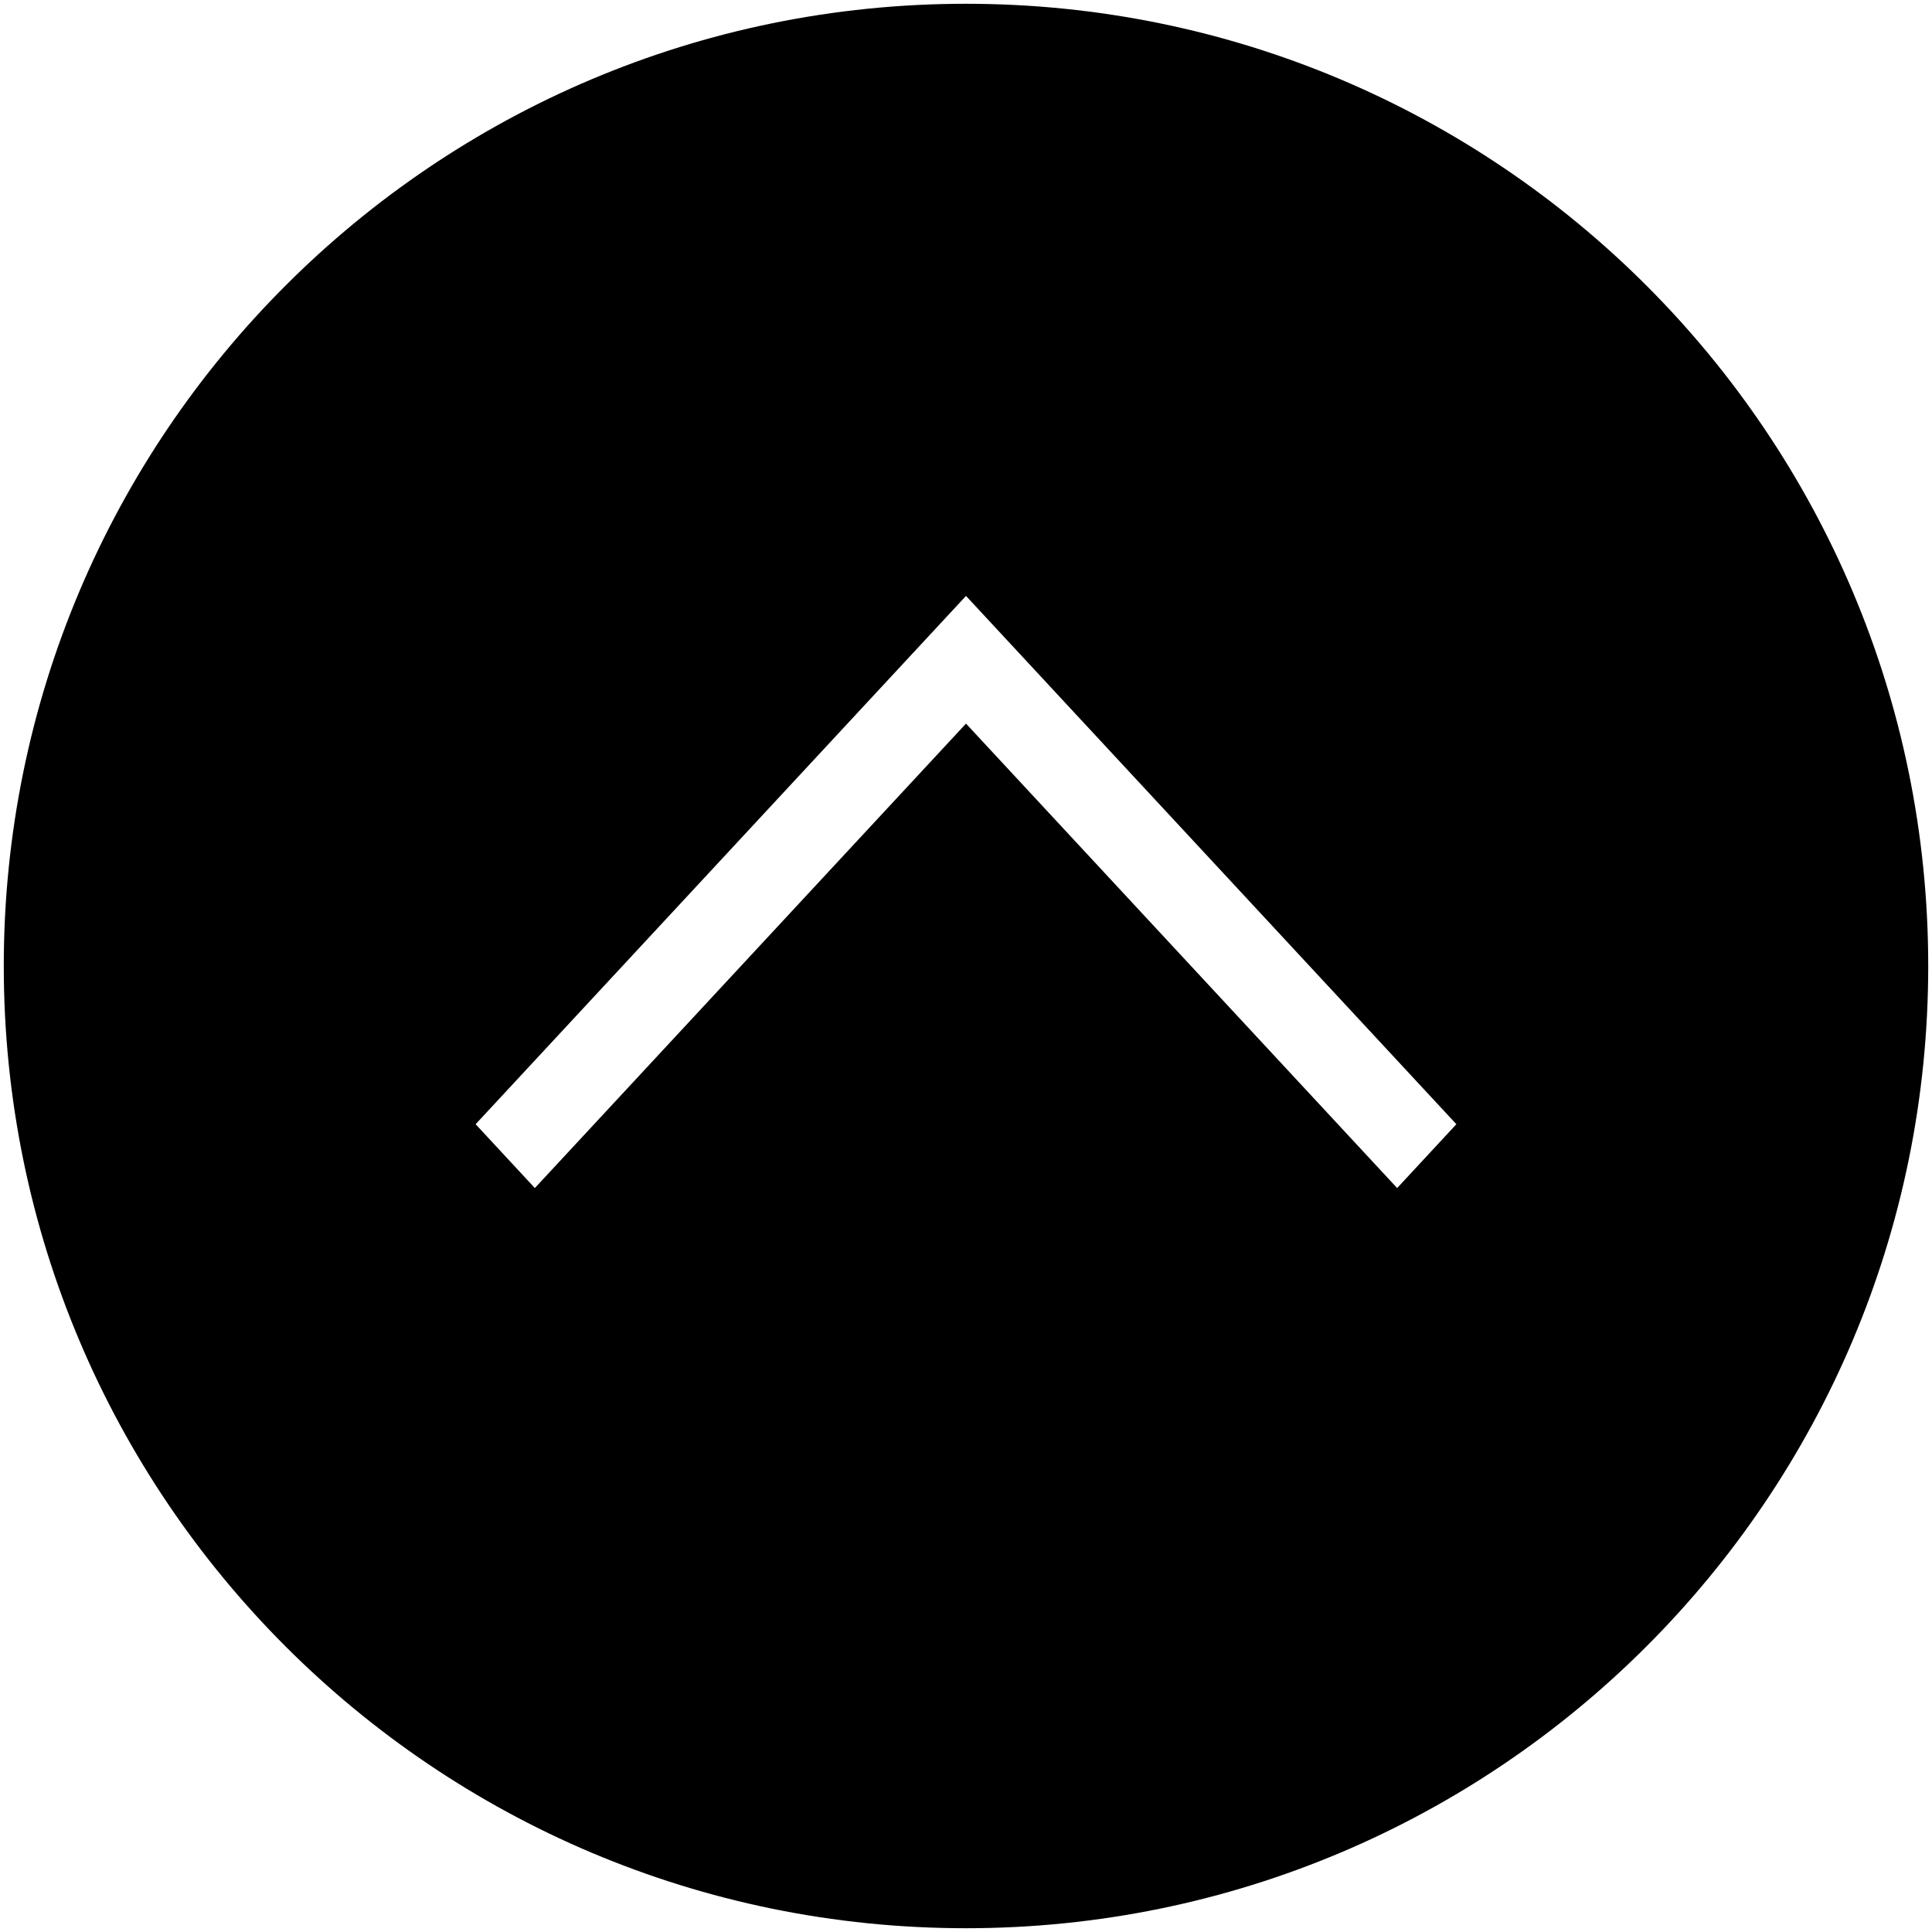
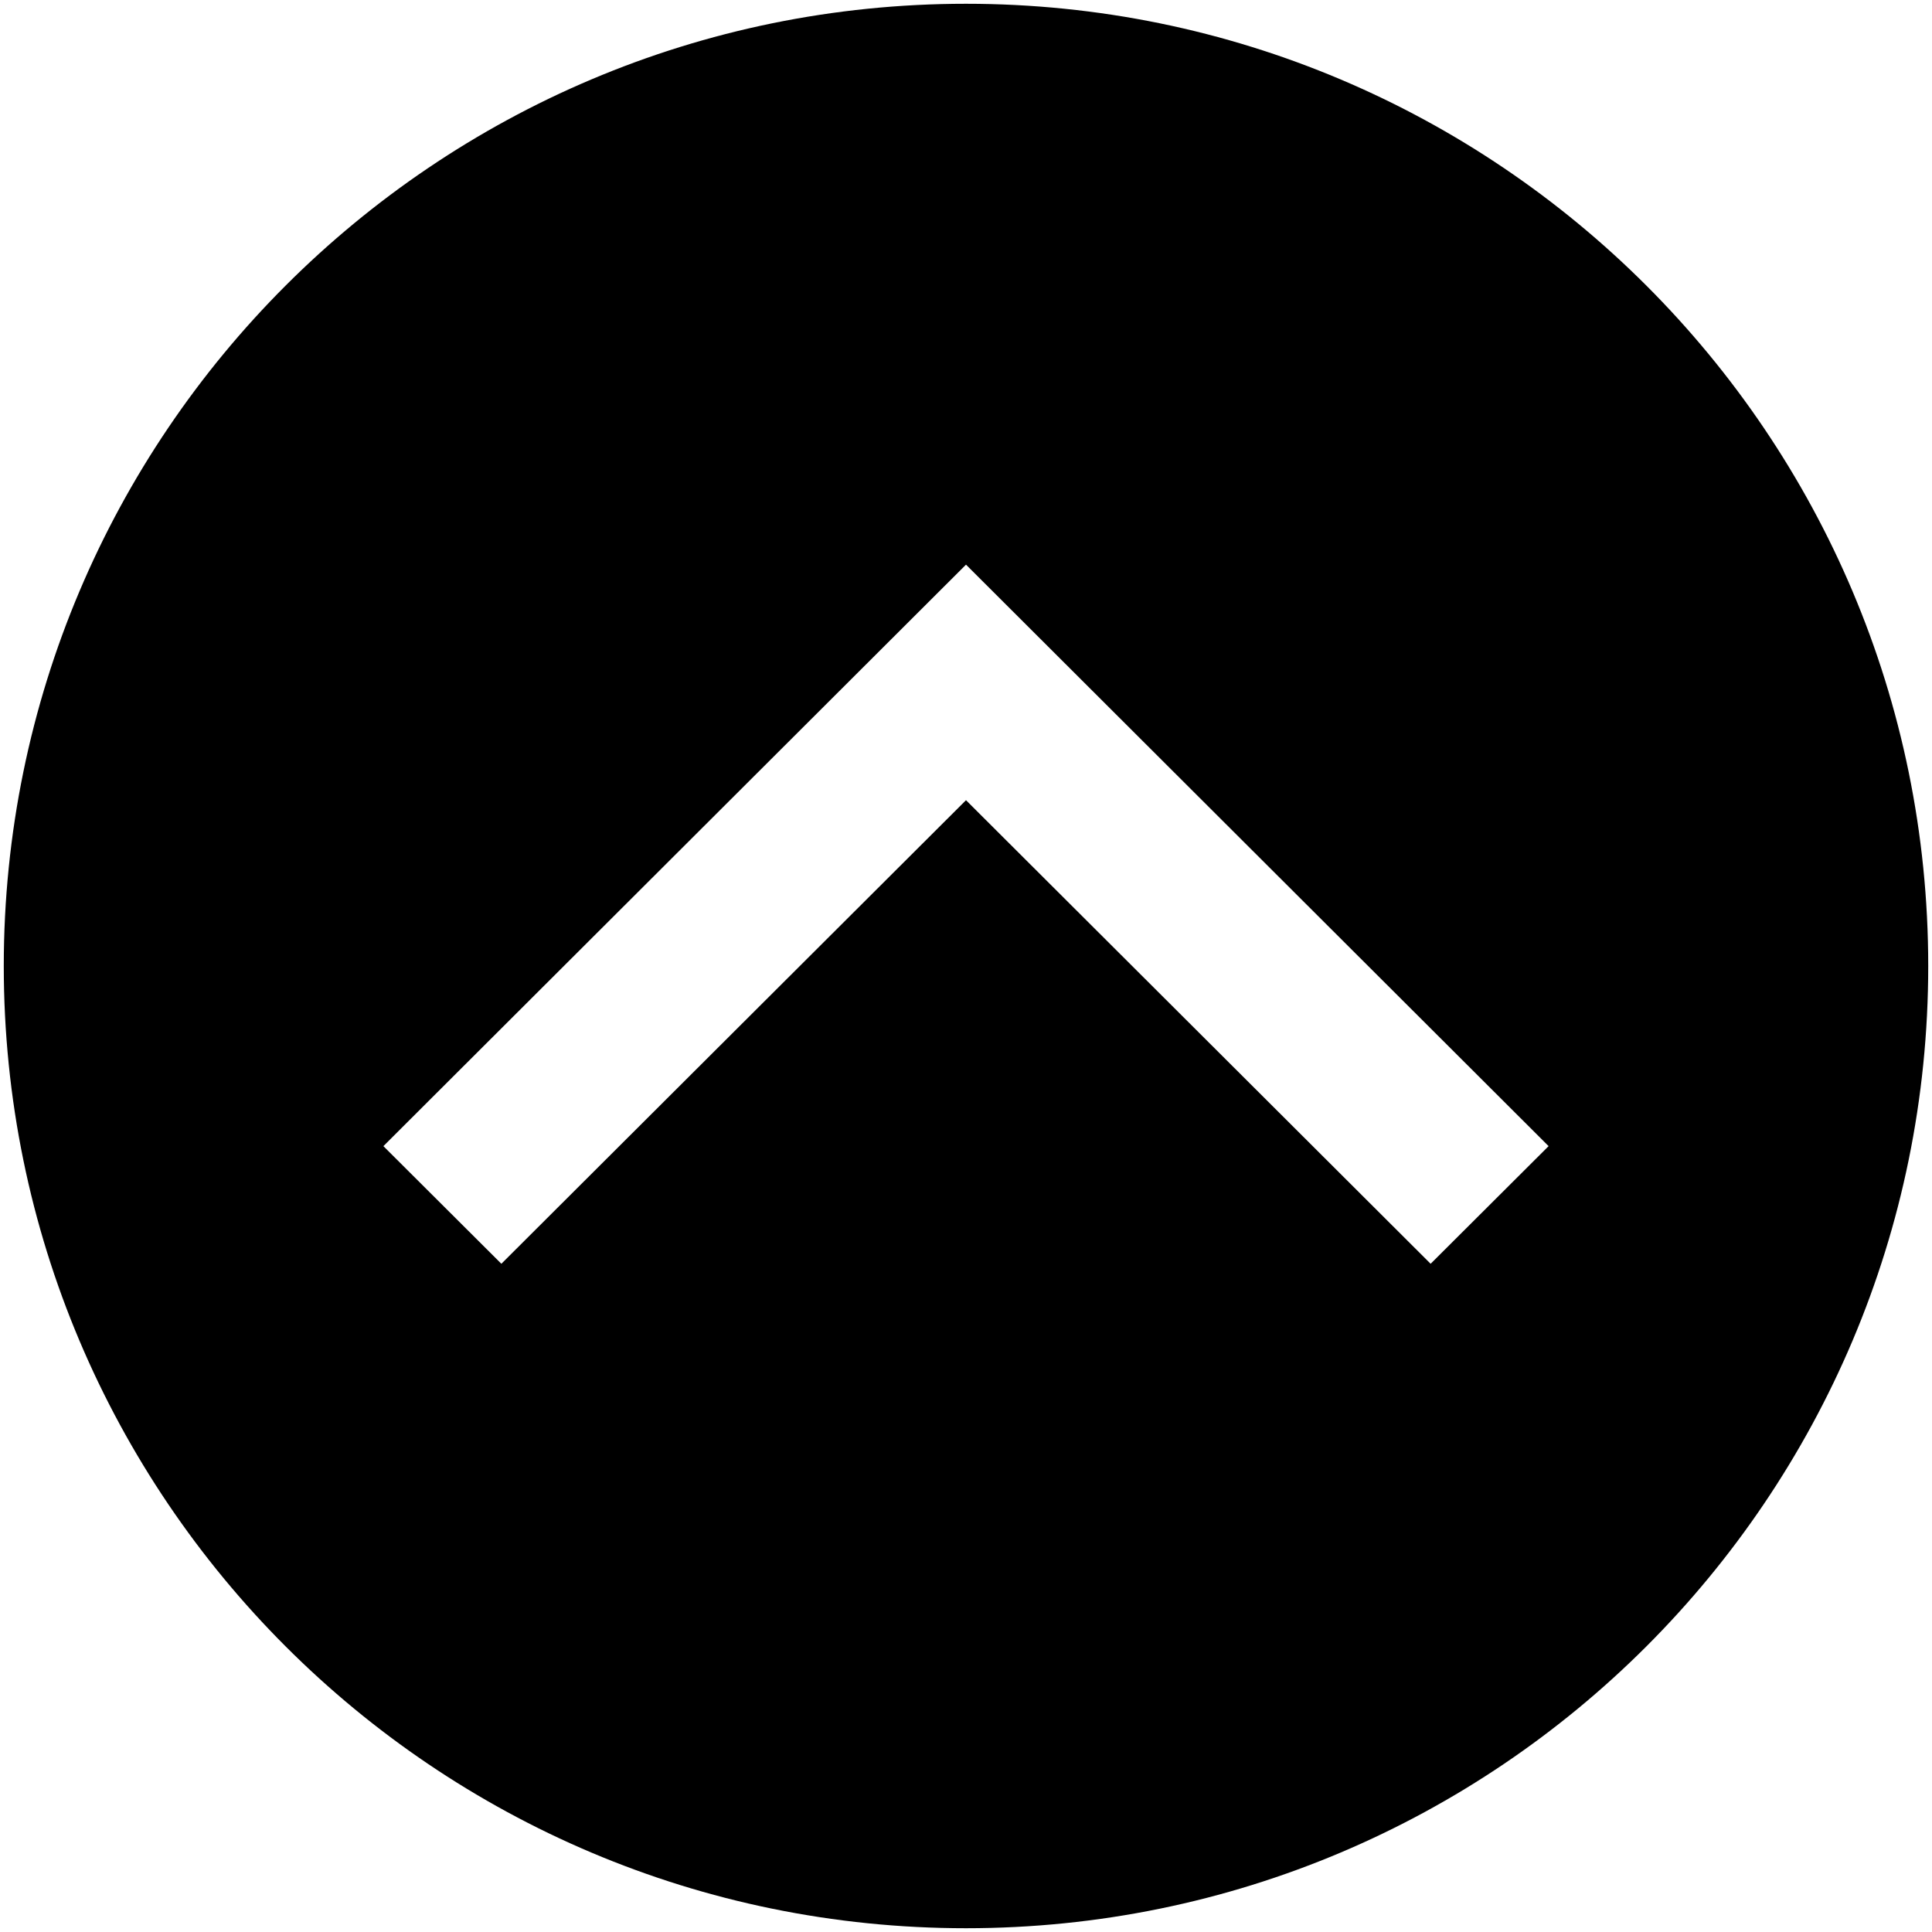
<svg xmlns="http://www.w3.org/2000/svg" width="100%" height="100%" viewBox="0 0 512 512" version="1.1" xml:space="preserve" style="fill-rule:evenodd;clip-rule:evenodd;stroke-linejoin:round;stroke-miterlimit:1.414;">
-   <path d="M256,511c140.863,0 255,-114.137 255,-255c0,-140.863 -114.137,-255 -255,-255c-140.863,0 -255,114.137 -255,255c0,140.863 114.137,255 255,255ZM256,191.76l-114.26,123.086l-15.692,-16.918l129.952,-140.005l129.952,140.005l-15.692,16.918l-114.26,-123.086Z" style="fill:#000;fill-rule:nonzero;" />
+   <path d="M132.868,334.914l-31.265,-31.177l154.397,-154.099l154.397,154.099l-31.265,31.177l-123.132,-122.852l-123.132,122.852ZM511,256c0,-140.83 -114.17,-255 -255,-255c-140.83,0 -255,114.17 -255,255c0,140.83 114.17,255 255,255c140.83,0 255,-114.17 255,-255" style="fill:#000;fill-rule:nonzero;" />
</svg>
